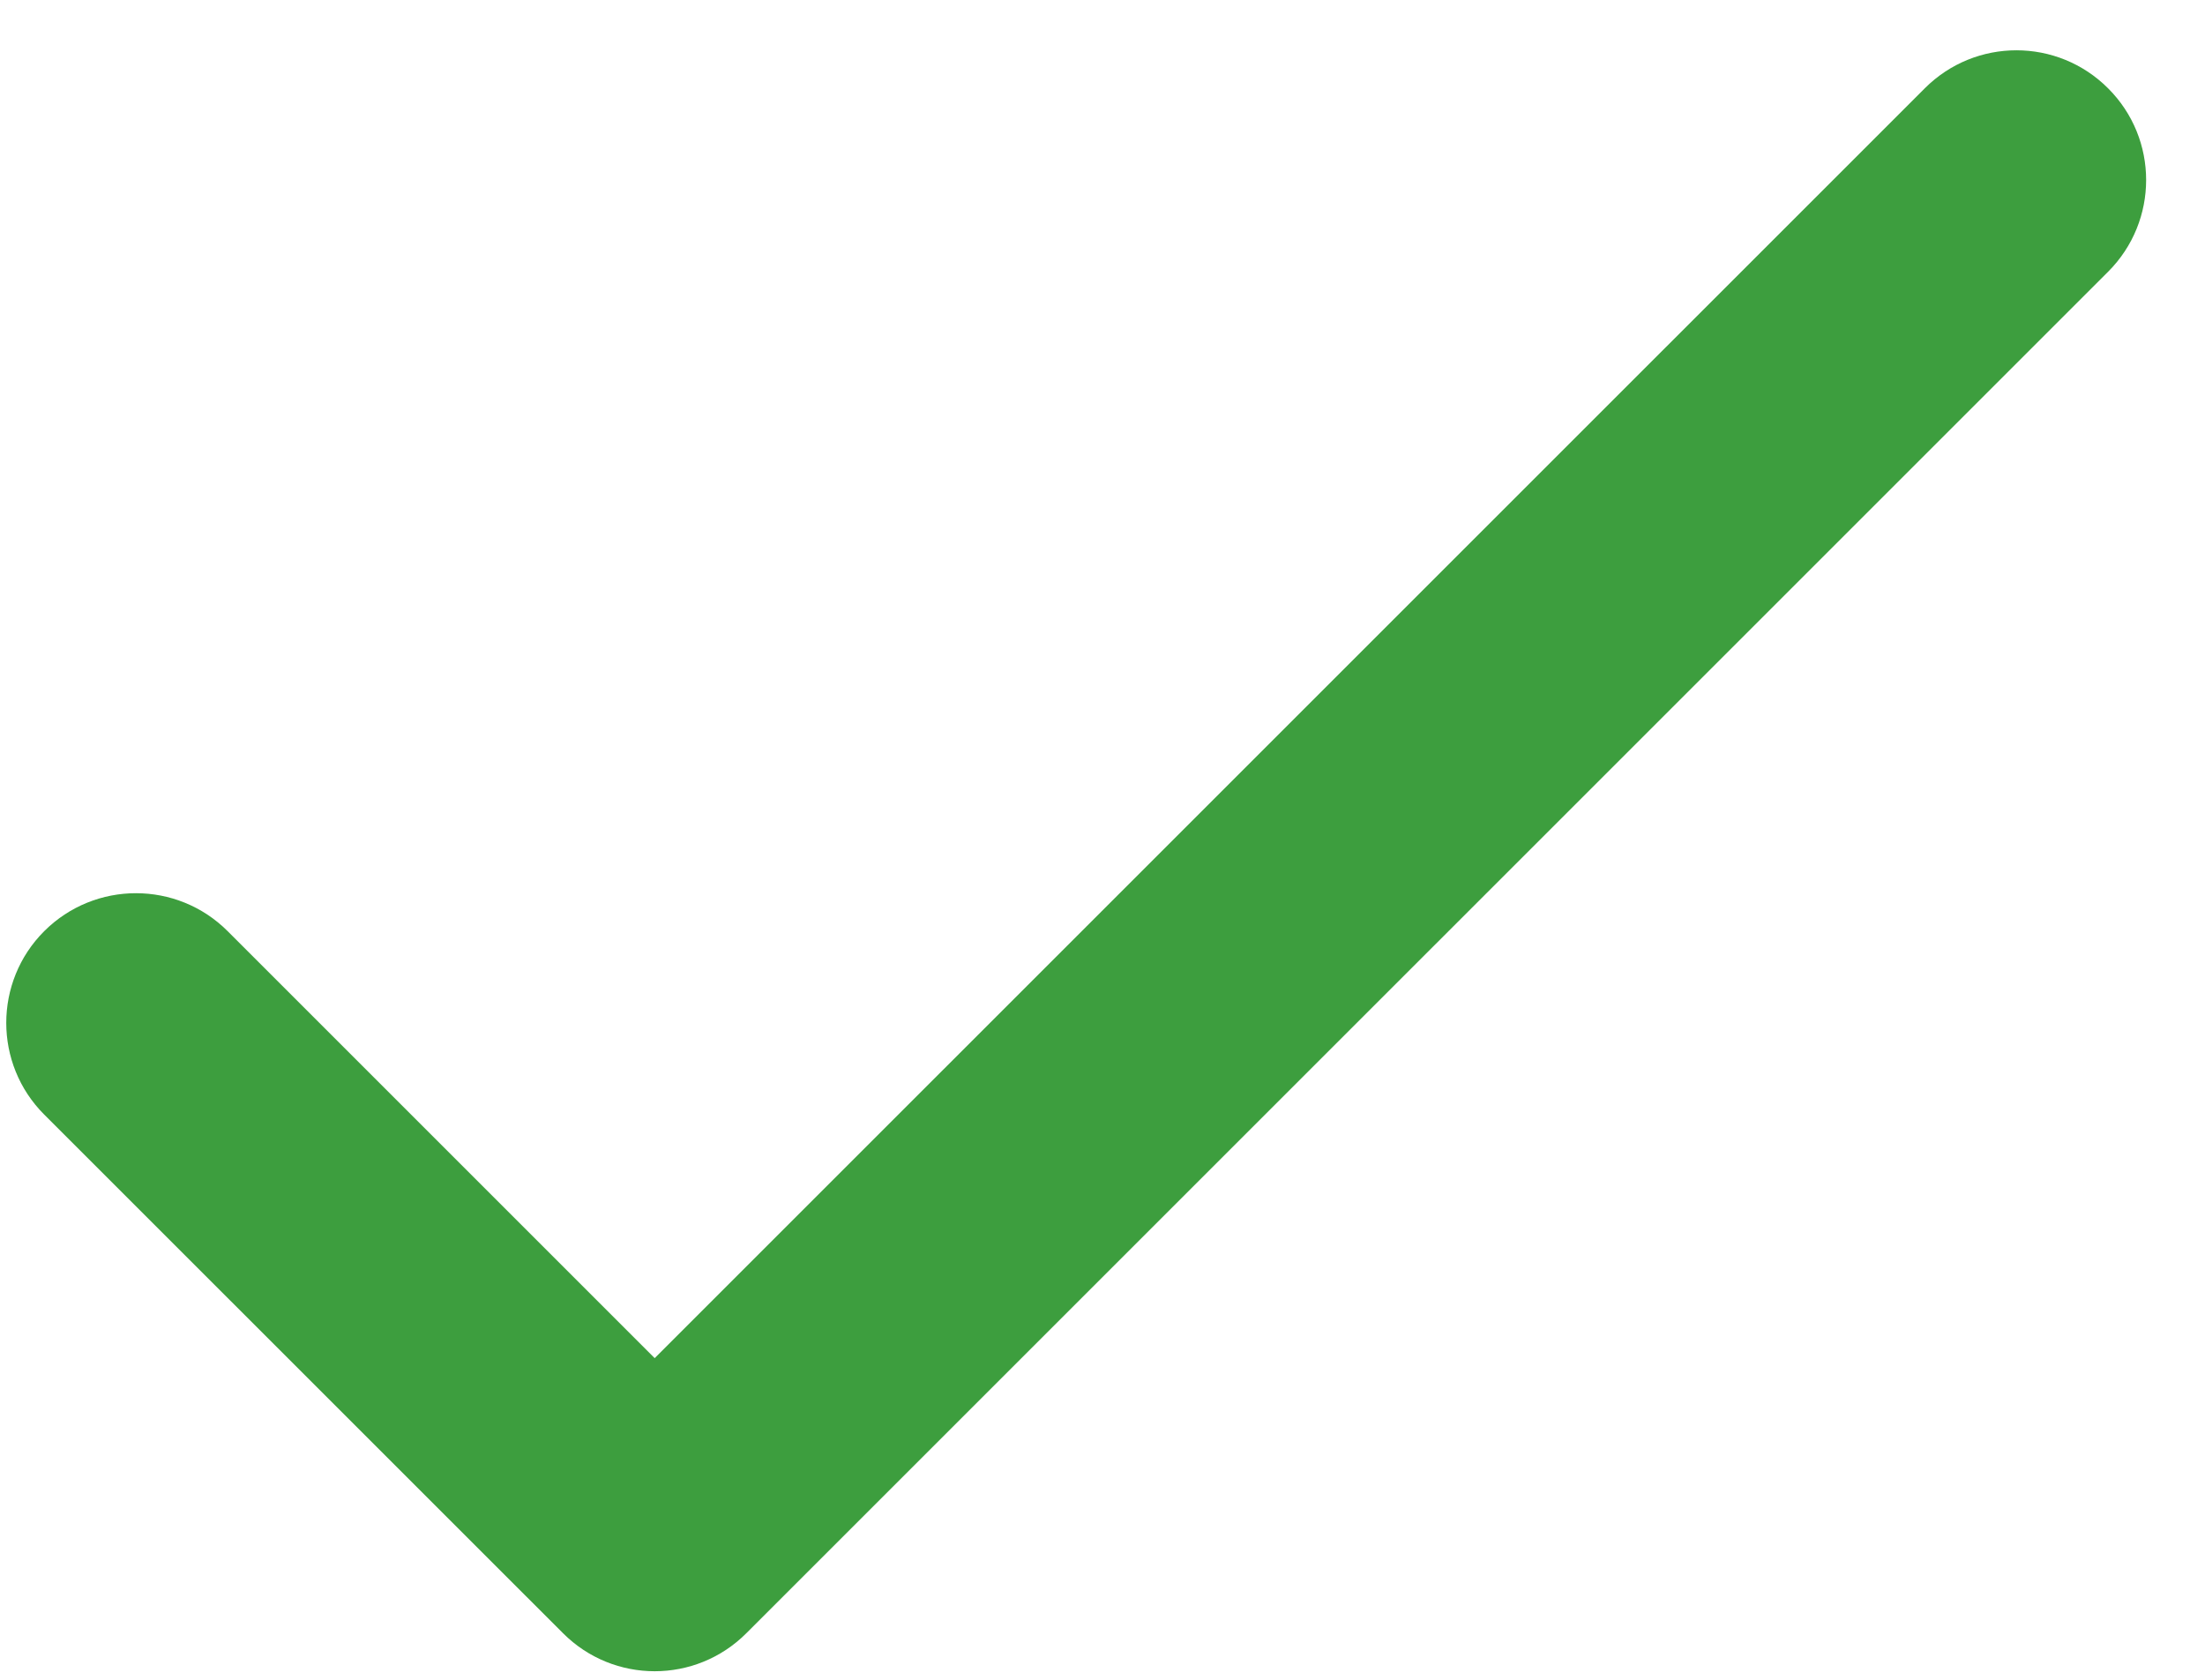
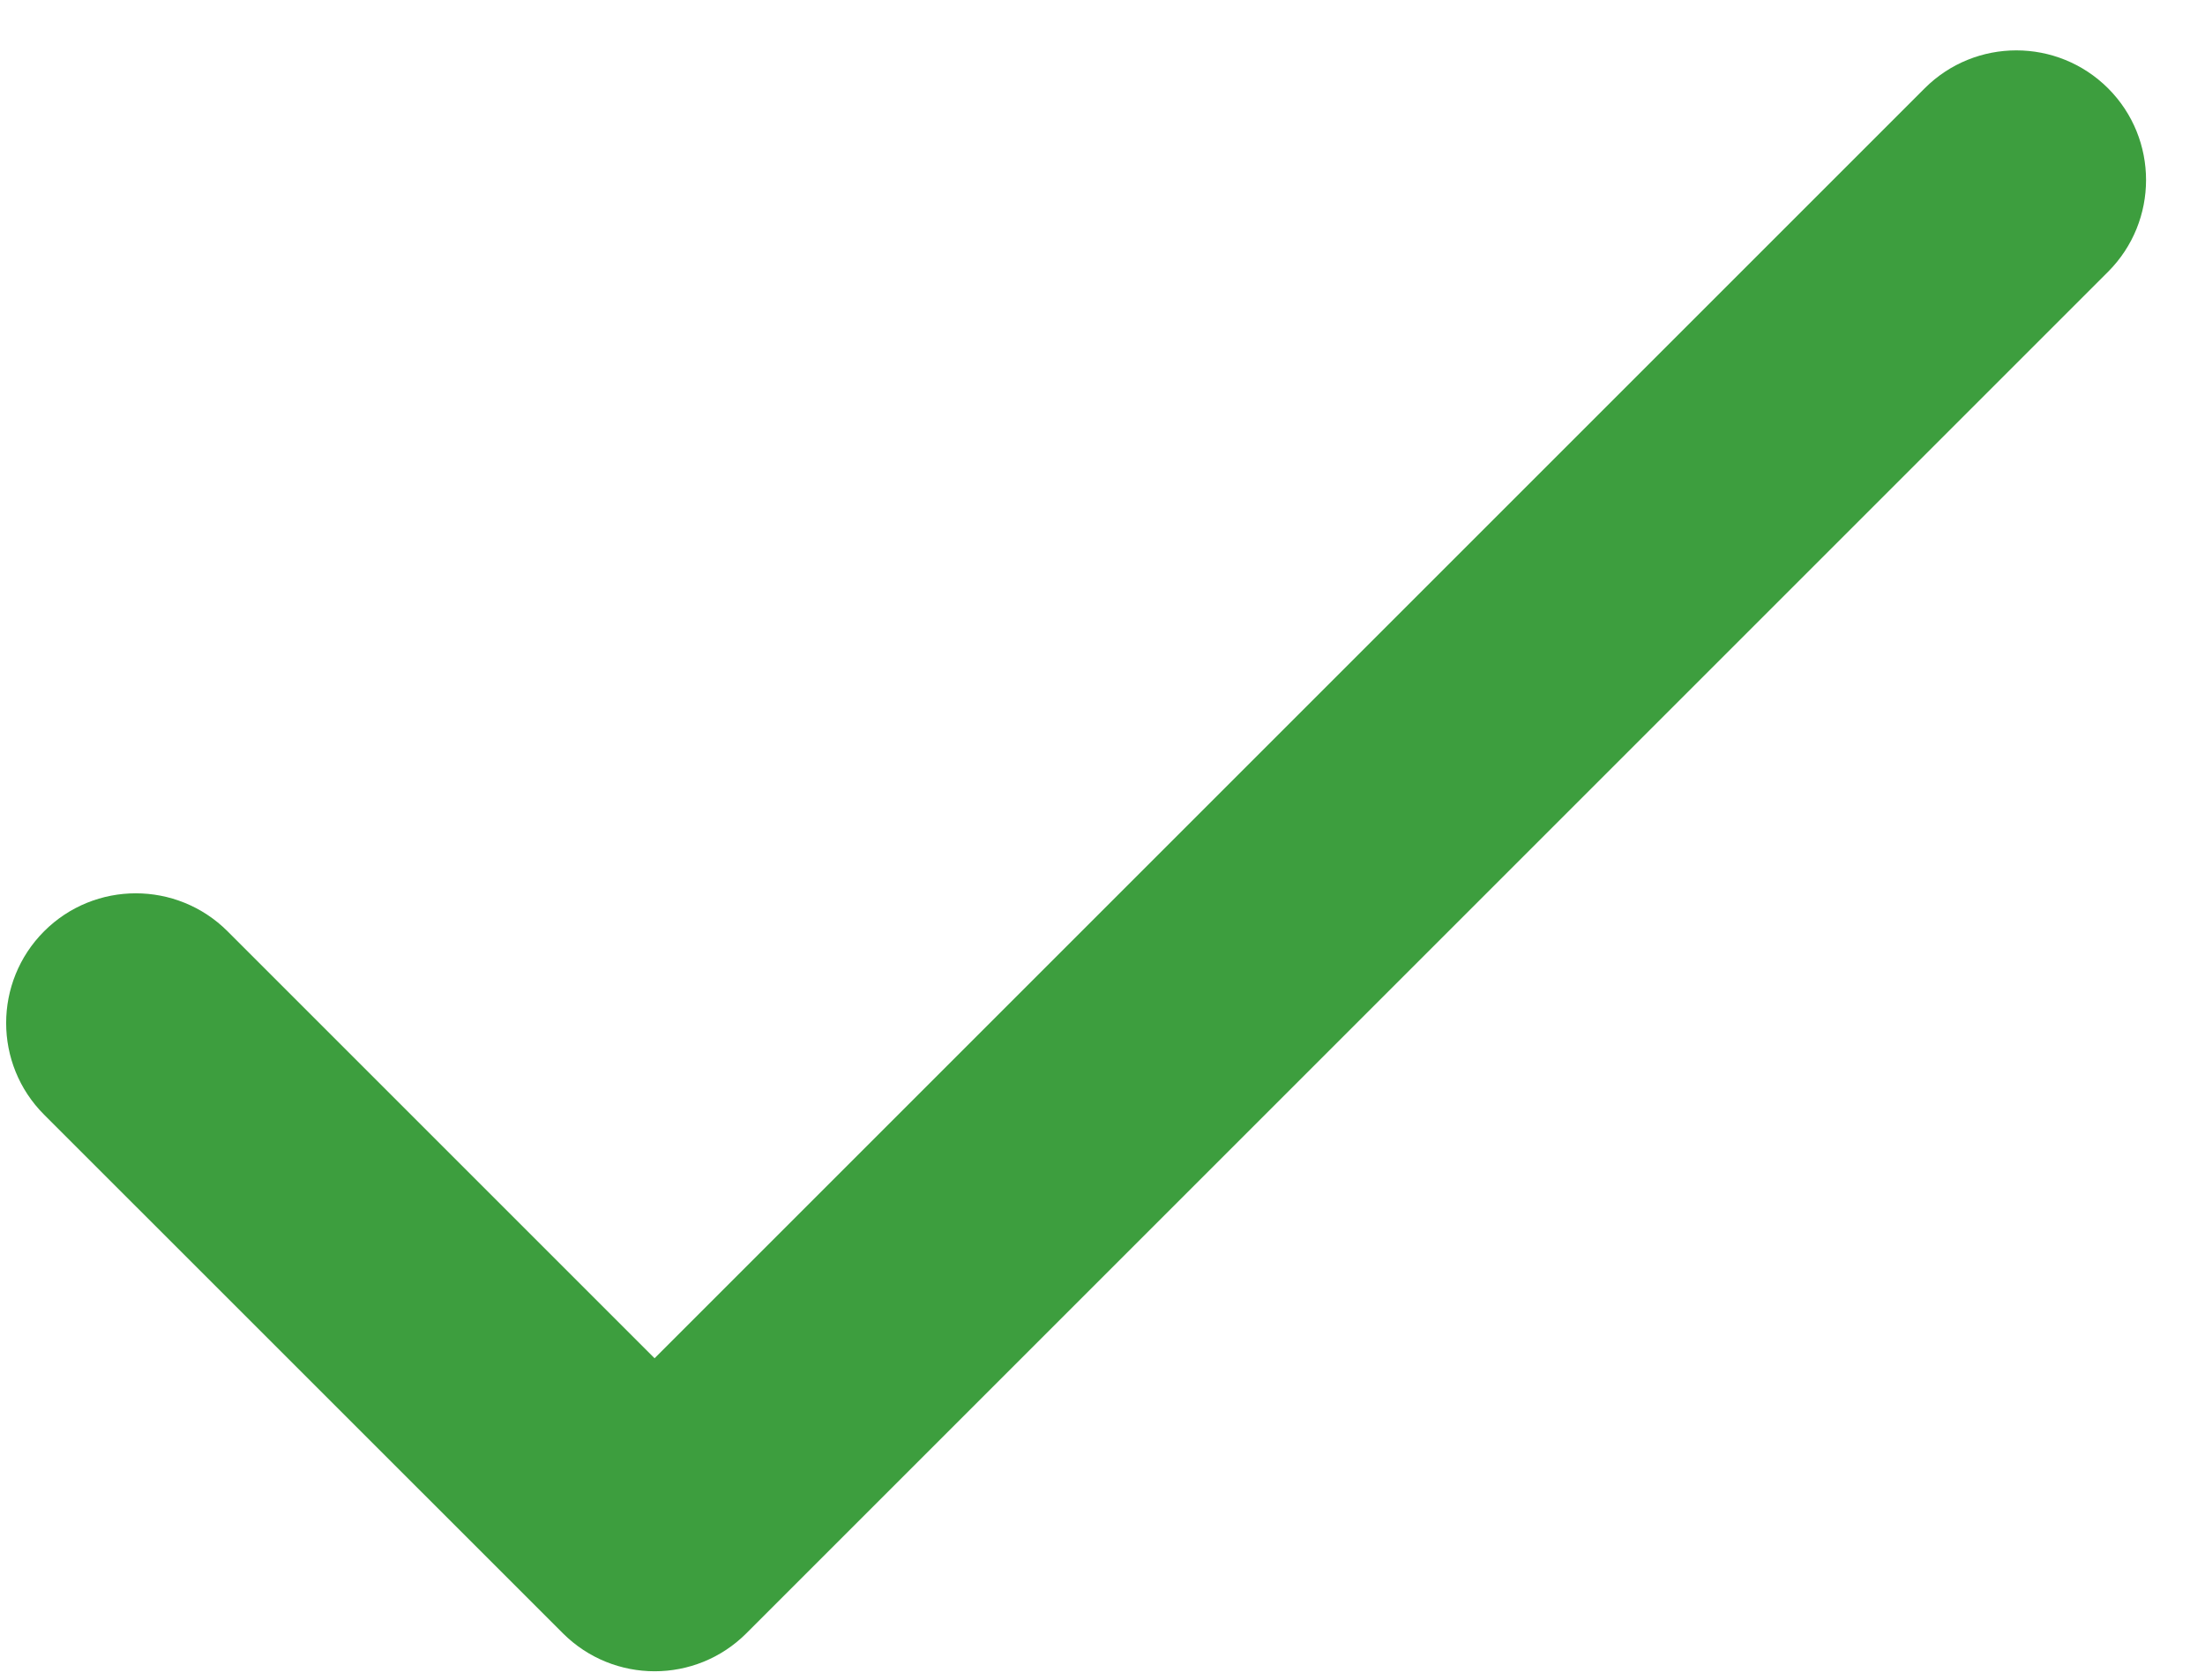
- <svg xmlns="http://www.w3.org/2000/svg" width="21px" height="16px" viewBox="0 0 21 16" version="1.1">
-   <g id="M3" stroke="none" stroke-width="1" fill="none" fill-rule="evenodd">
-     <g id="Passport_Tablet_M3" transform="translate(-826, -1563)" fill="#3D9E3E">
-       <g id="s3-table" transform="translate(47, 1406)">
-         <g id="tbody" transform="translate(1.852698, 142.6577)">
-           <g id="td-1" transform="translate(0, -0)">
-             <g id="Checkmarks" transform="translate(497.4494, 14.82158)">
-               <path d="M299.775,0.362 C300.258,0.844 300.258,1.626 299.775,2.109 L286.806,15.077 C286.324,15.56 285.542,15.56 285.06,15.077 L280.119,10.137 C279.637,9.655 279.637,8.872 280.119,8.39 C280.602,7.908 281.384,7.908 281.866,8.39 L285.933,12.457 L298.029,0.362 C298.511,-0.121 299.293,-0.121 299.775,0.362 Z" id="Path" />
-             </g>
-           </g>
-         </g>
-       </g>
-     </g>
-   </g>
+ <svg xmlns="http://www.w3.org/2000/svg" height="16" viewBox="0 0 21 16" width="21">
+   <path d="m299.775.362c.482.482.482 1.264 0 1.747l-12.969 12.969c-.482.482-1.264.482-1.747 0l-4.941-4.94c-.482-.482-.482-1.264 0-1.747.482-.482 1.264-.482 1.747 0l4.067 4.067 12.096-12.096c.482-.482 1.264-.482 1.747 0z" fill="#3d9e3e" fill-rule="evenodd" transform="translate(-279.6979 .479327)" />
</svg>
